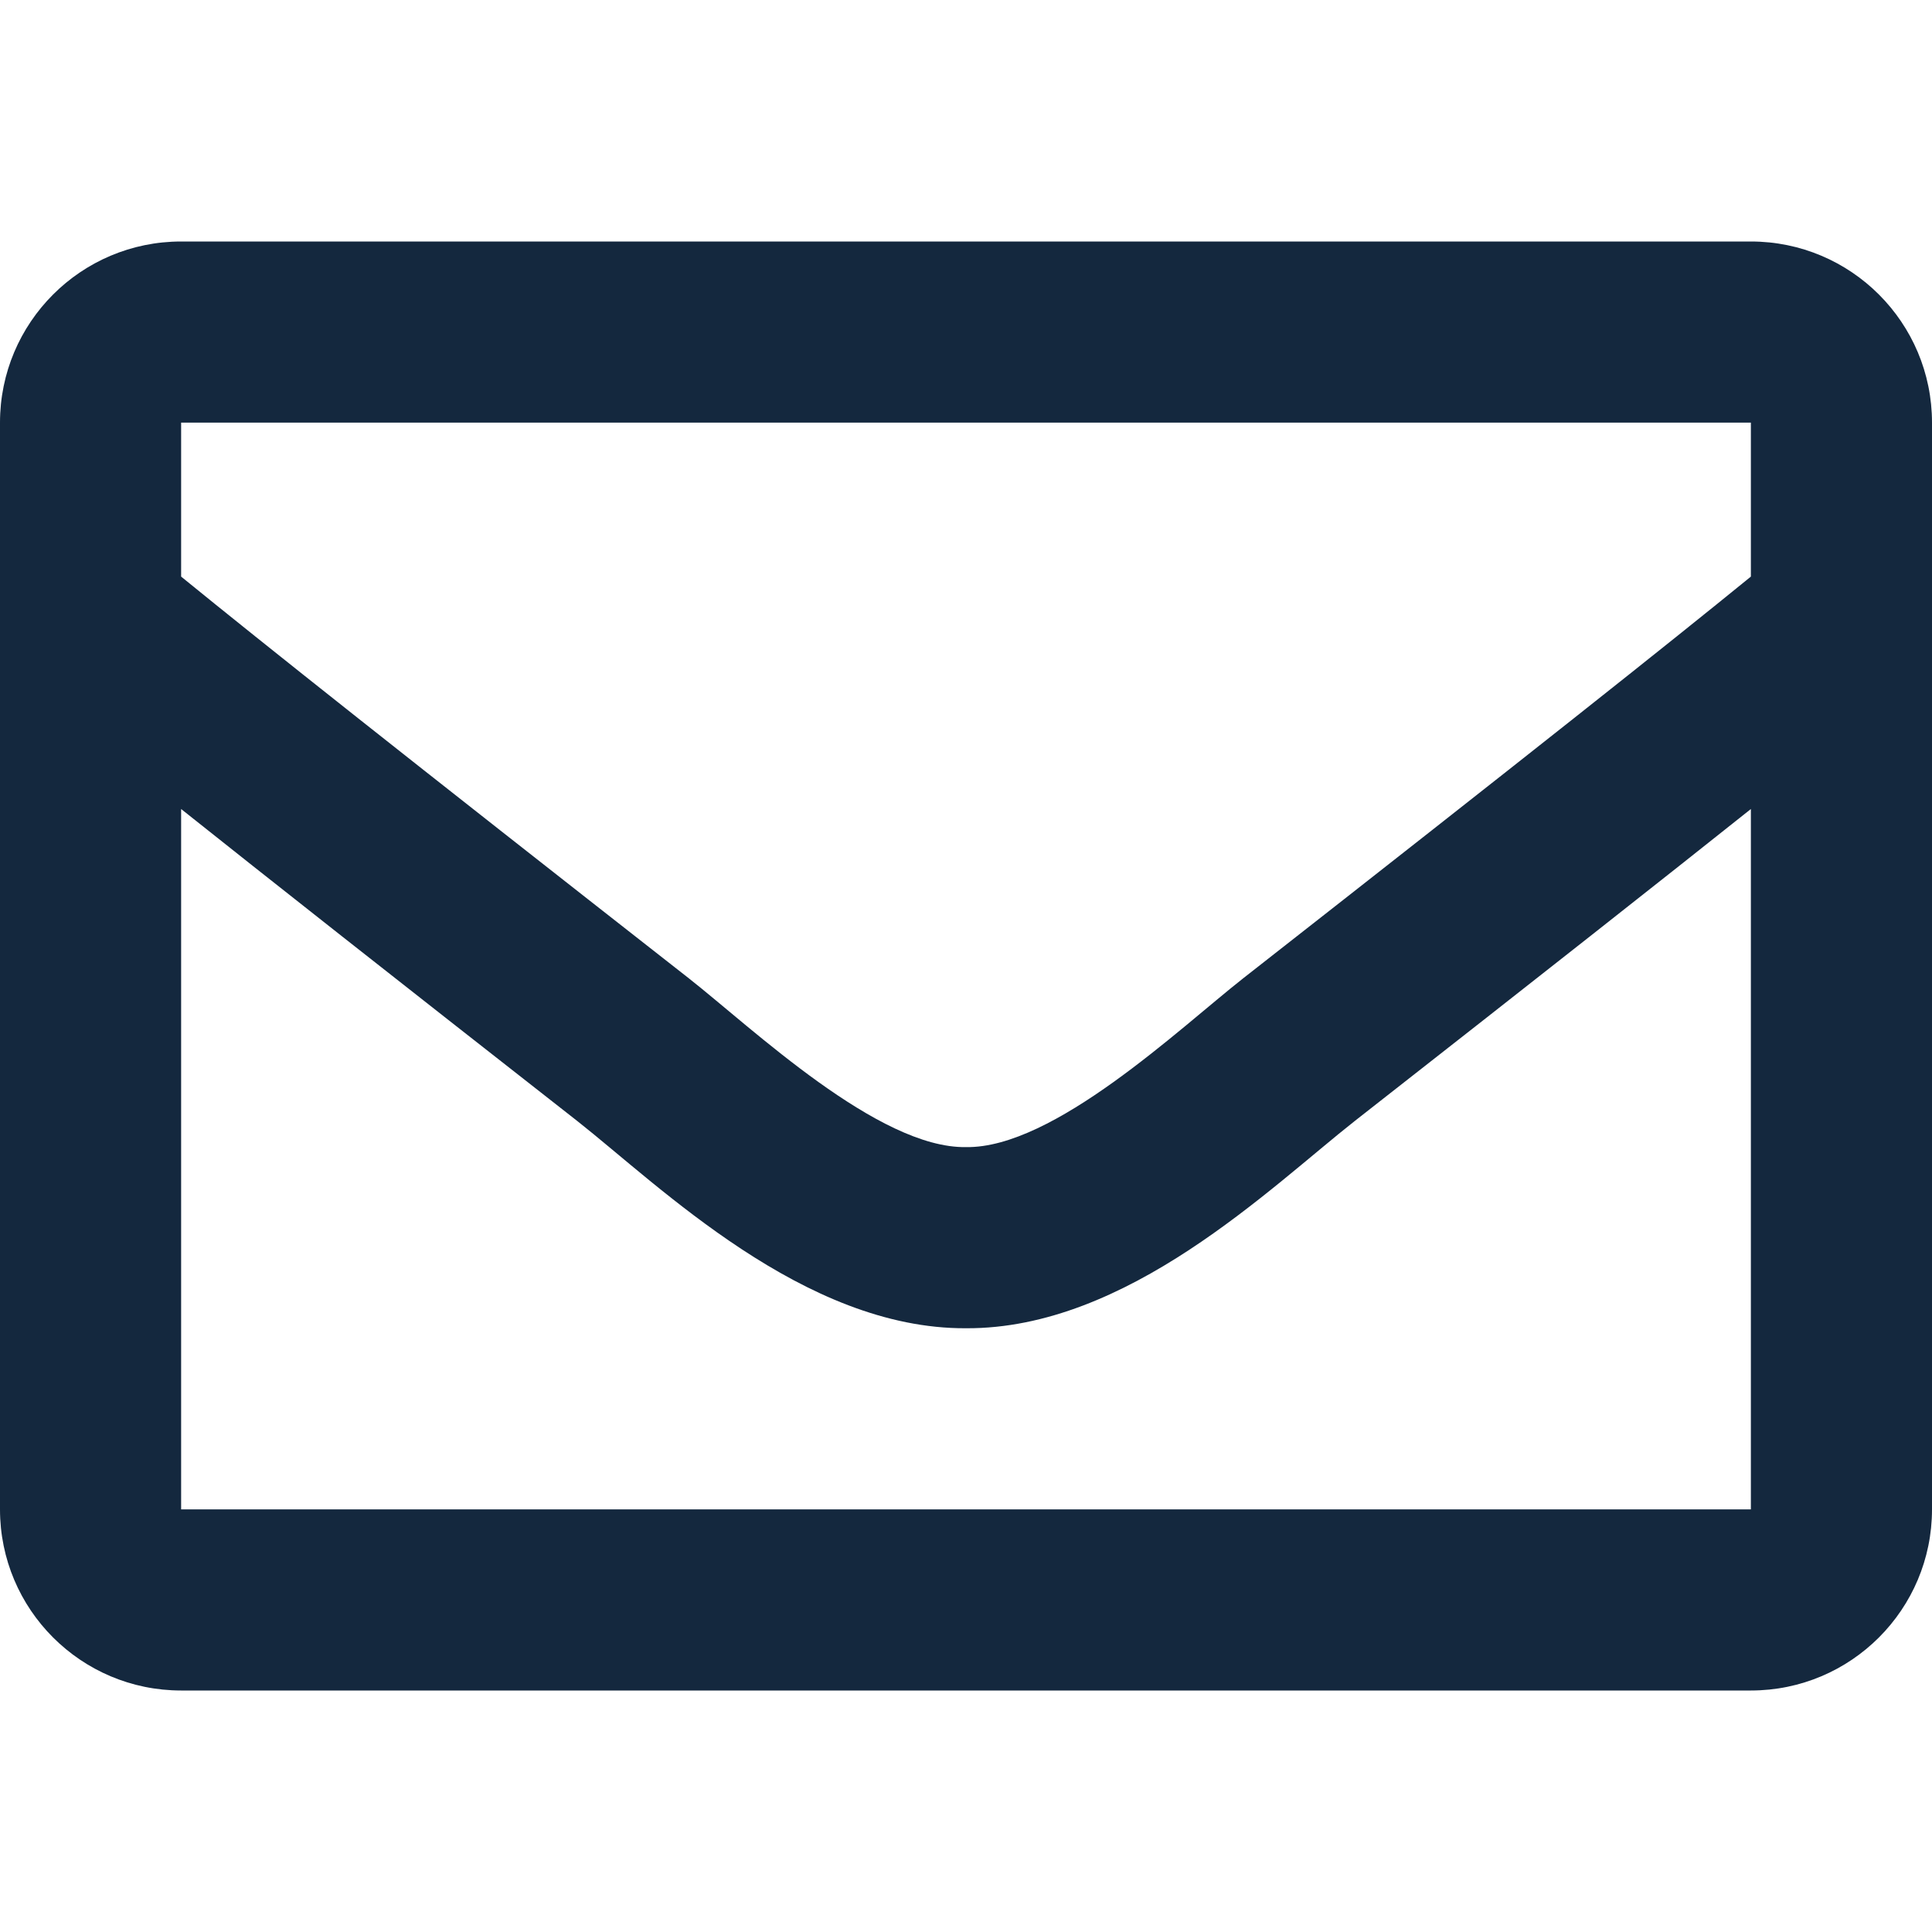
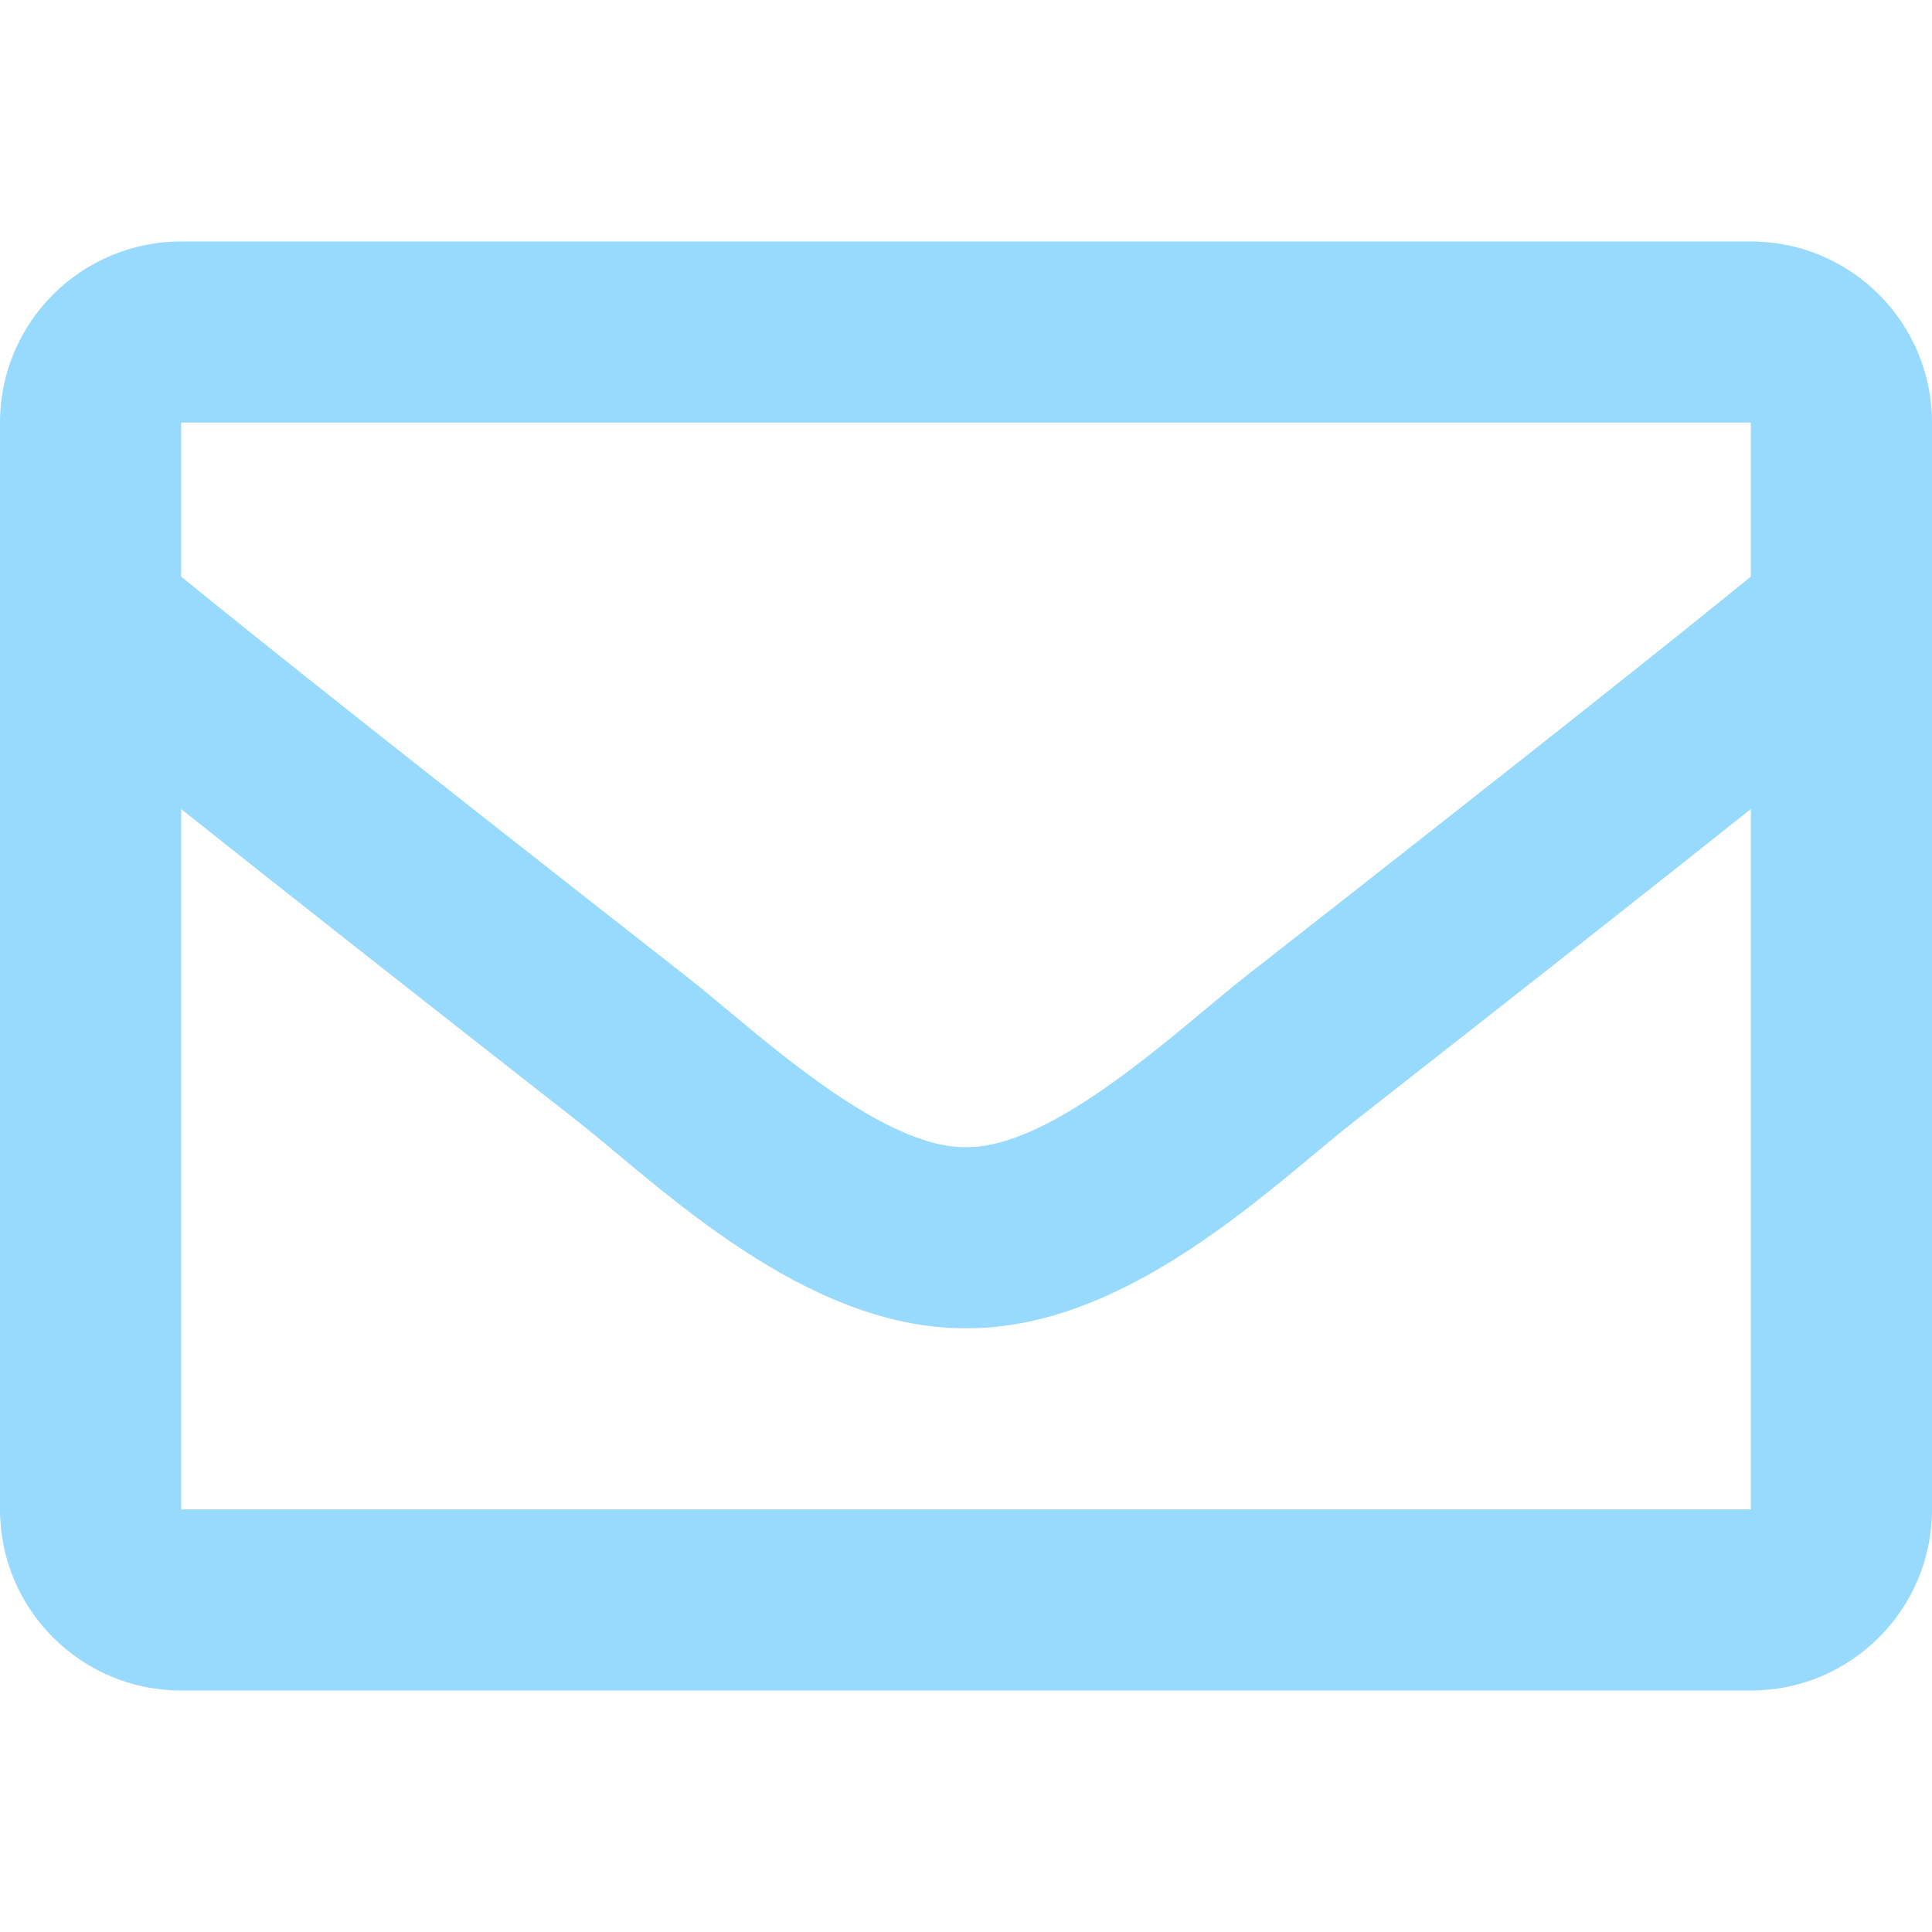
<svg xmlns="http://www.w3.org/2000/svg" aria-hidden="true" focusable="false" data-prefix="far" data-icon="envelope" class="svg-inline--fa fa-envelope fa-w-16" role="img" viewBox="0 0 512 512">
-   <path fill="#14283e" d="M464 64H48C21.49 64 0 85.49 0 112v288c0 26.51 21.49 48 48 48h416c26.51 0 48-21.49 48-48V112c0-26.51-21.49-48-48-48zm0 48v40.805c-22.422 18.259-58.168 46.651-134.587 106.49-16.841 13.247-50.201 45.072-73.413 44.701-23.208.375-56.579-31.459-73.413-44.701C106.18 199.465 70.425 171.067 48 152.805V112h416zM48 400V214.398c22.914 18.251 55.409 43.862 104.938 82.646 21.857 17.205 60.134 55.186 103.062 54.955 42.717.231 80.509-37.199 103.053-54.947 49.528-38.783 82.032-64.401 104.947-82.653V400H48z" />
+   <path fill="#97DAFE" d="M464 64H48C21.49 64 0 85.49 0 112v288c0 26.51 21.49 48 48 48h416c26.51 0 48-21.49 48-48V112c0-26.51-21.49-48-48-48zm0 48v40.805c-22.422 18.259-58.168 46.651-134.587 106.49-16.841 13.247-50.201 45.072-73.413 44.701-23.208.375-56.579-31.459-73.413-44.701C106.18 199.465 70.425 171.067 48 152.805V112h416zM48 400V214.398c22.914 18.251 55.409 43.862 104.938 82.646 21.857 17.205 60.134 55.186 103.062 54.955 42.717.231 80.509-37.199 103.053-54.947 49.528-38.783 82.032-64.401 104.947-82.653V400H48z" />
</svg>
